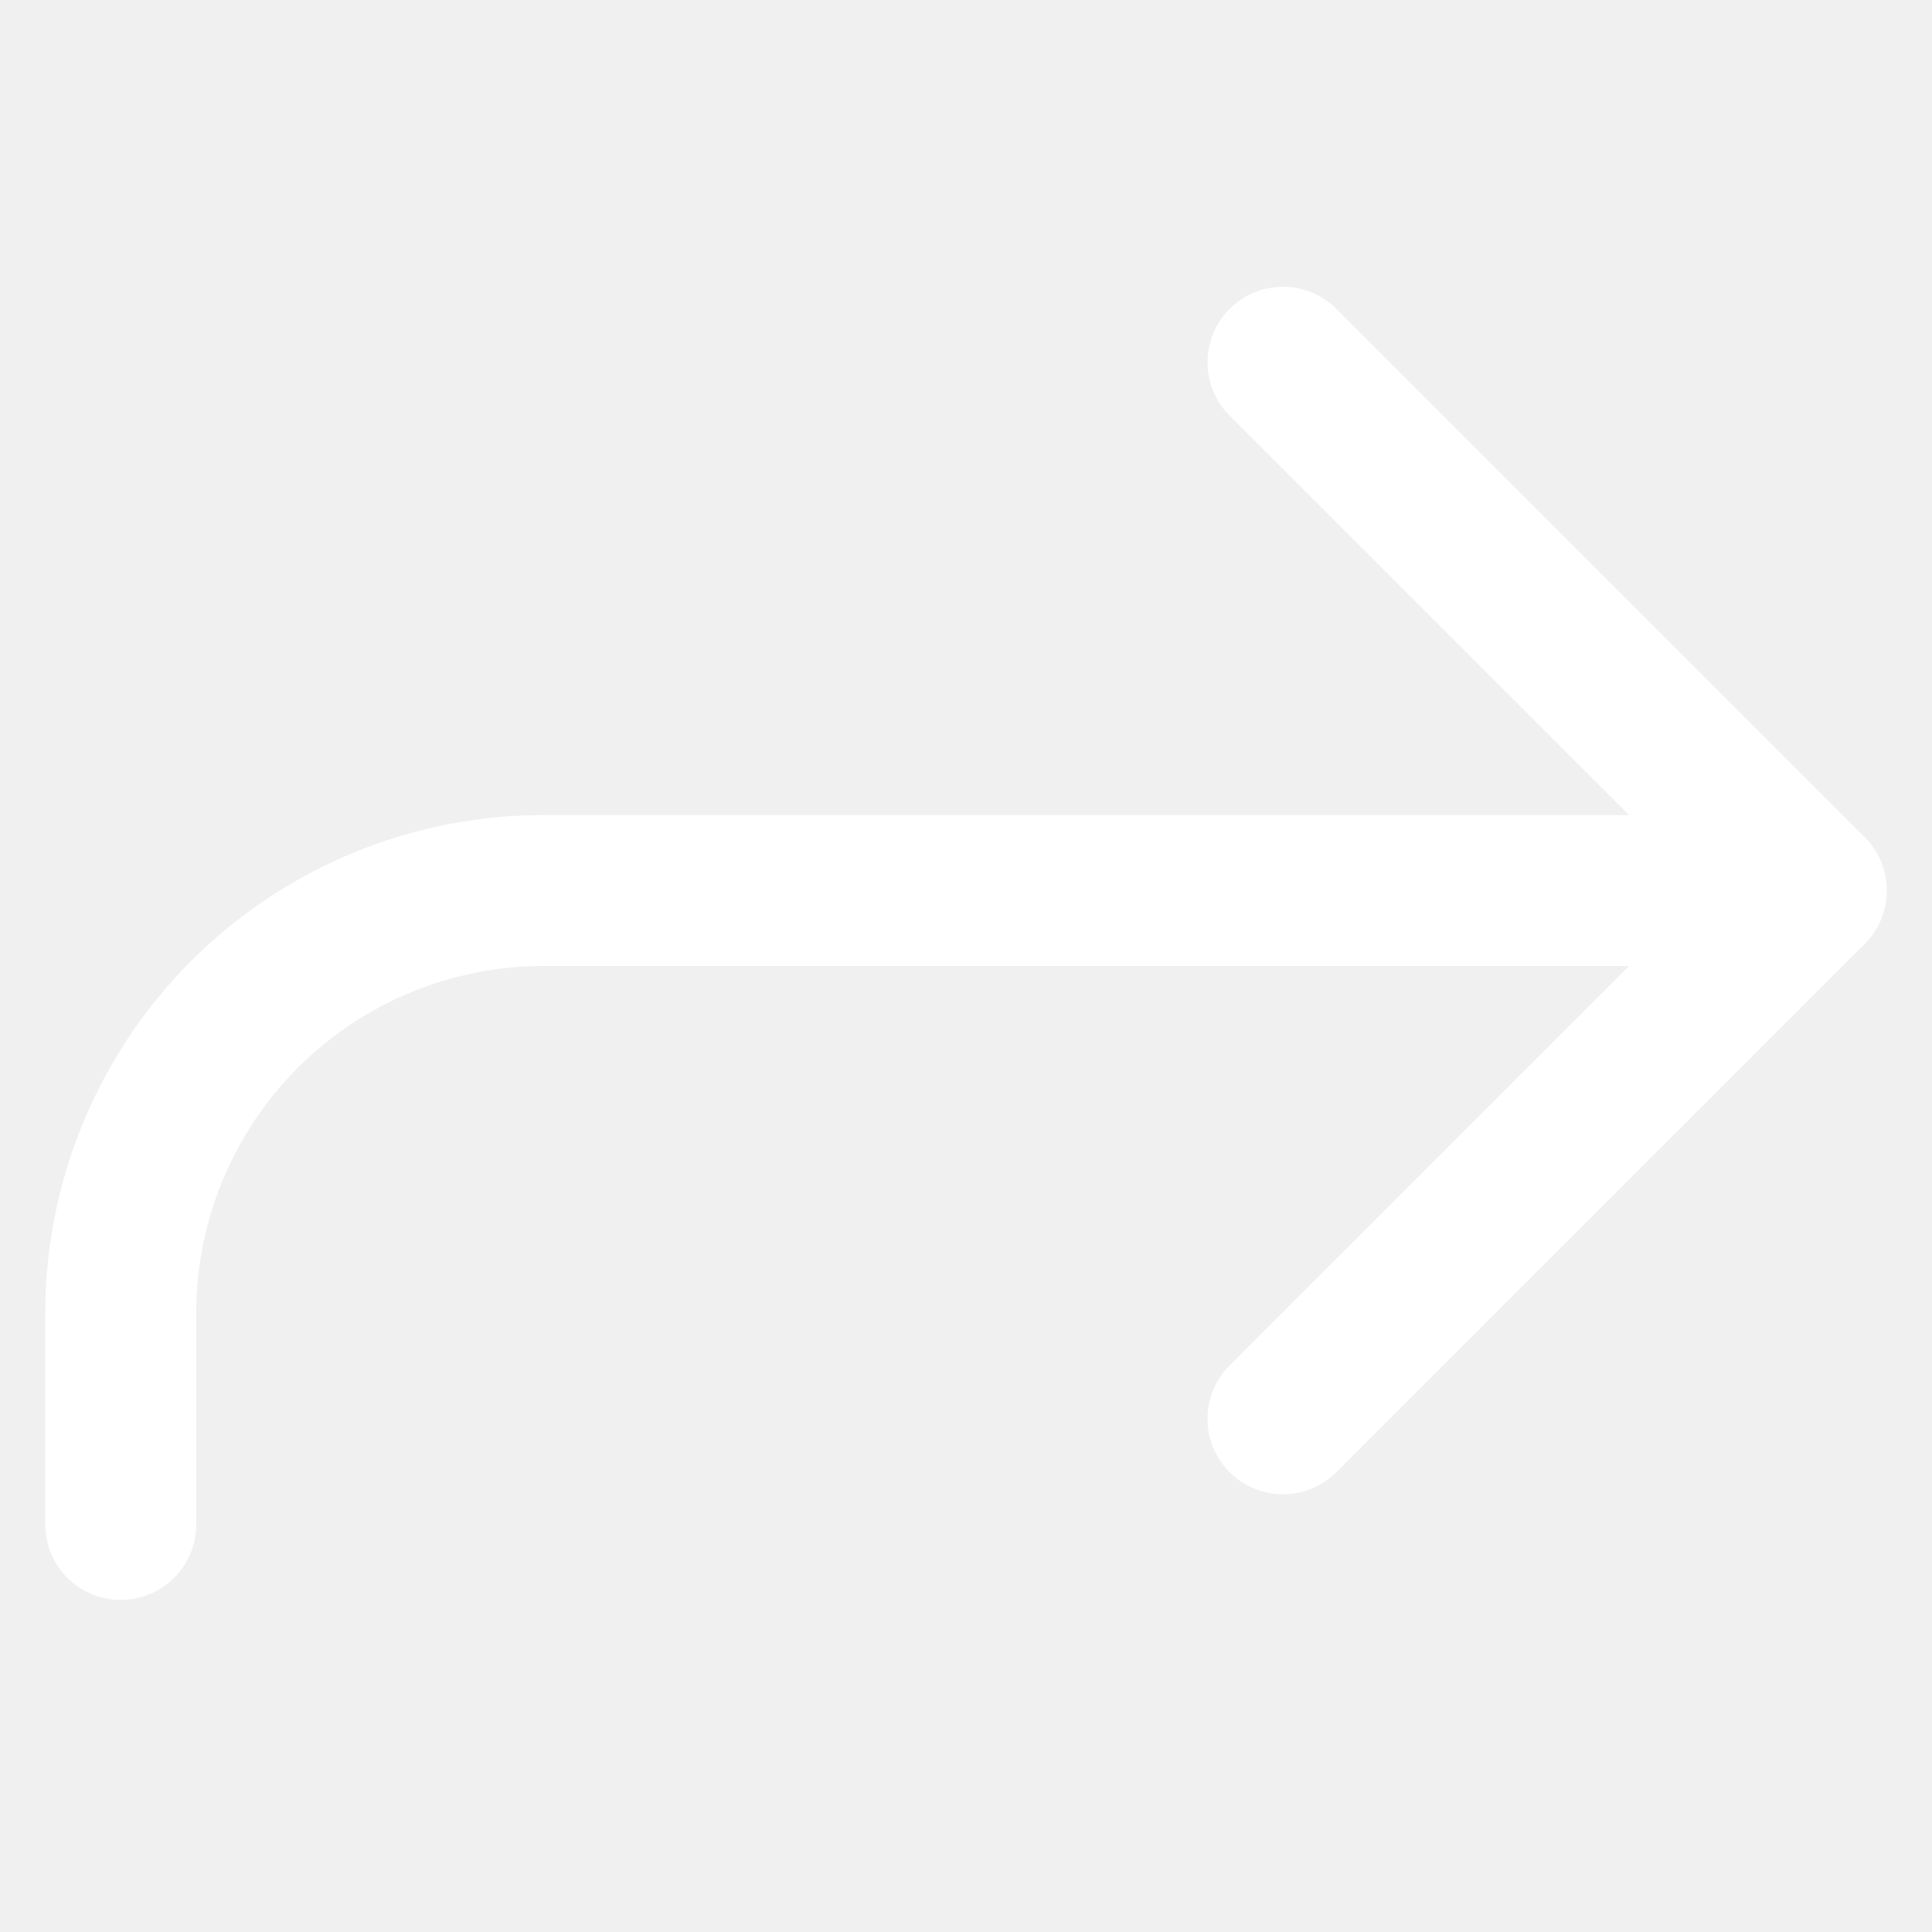
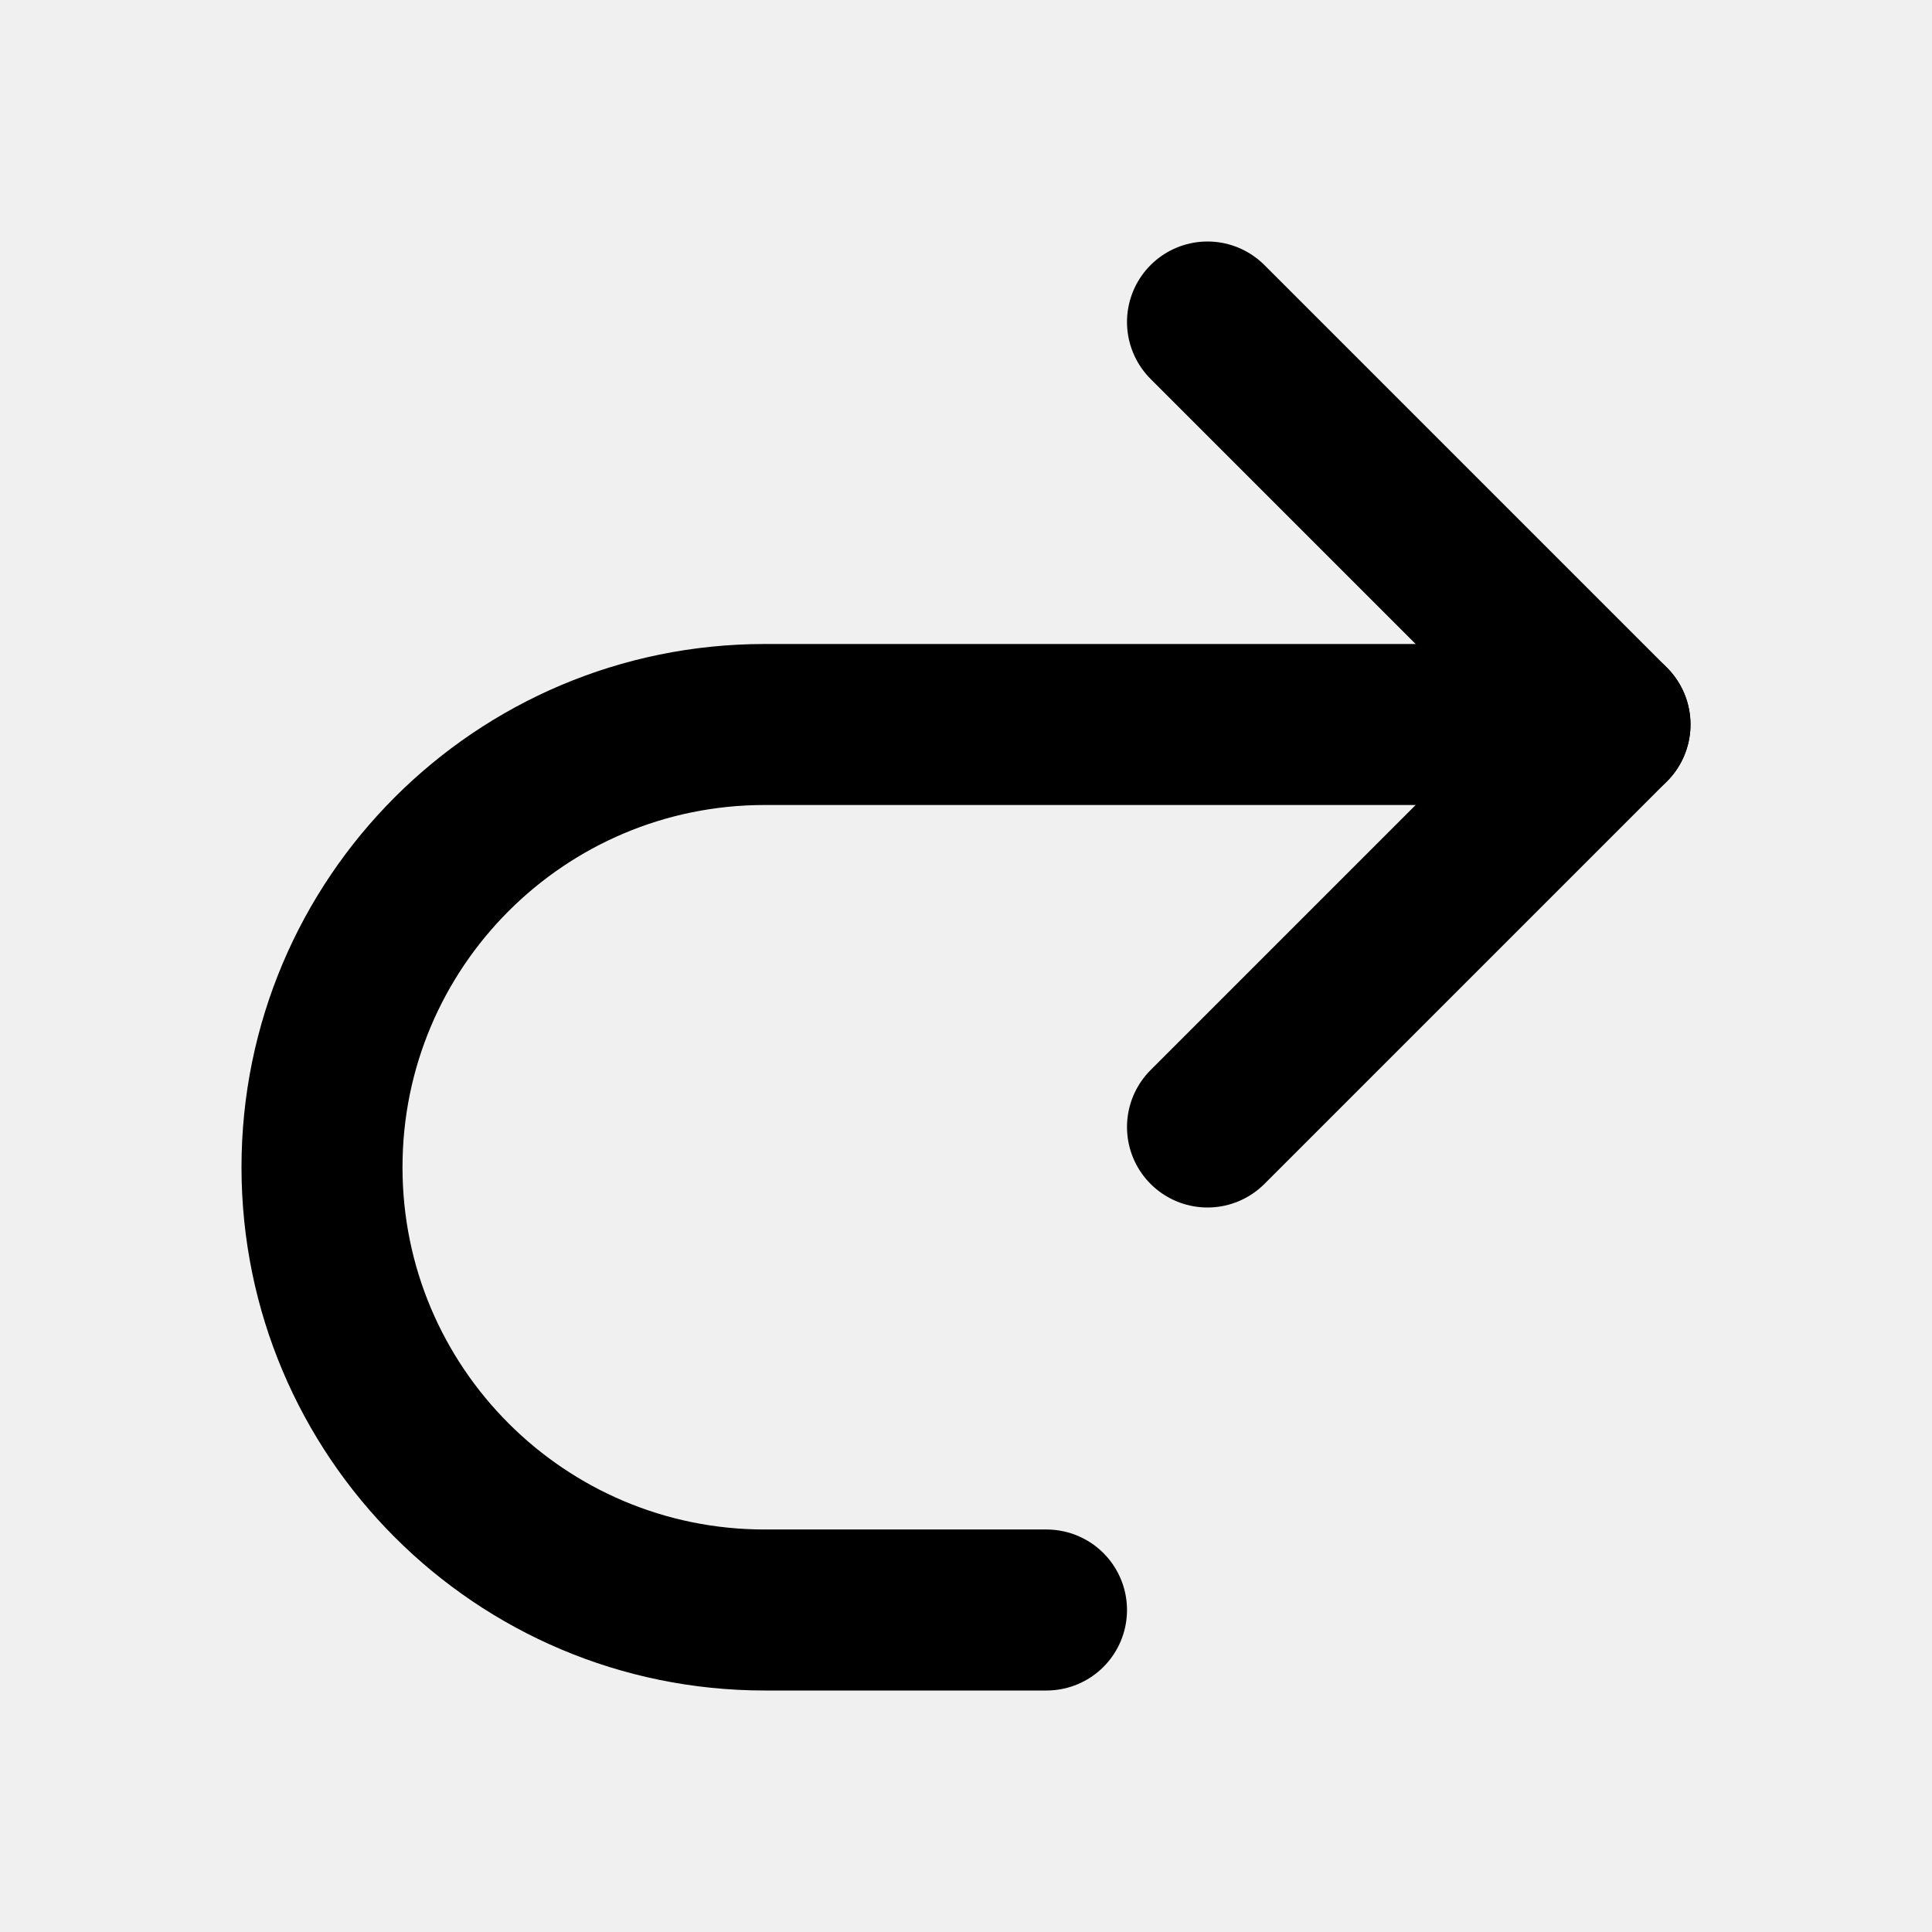
- <svg xmlns="http://www.w3.org/2000/svg" width="16" height="16" viewBox="0 0 16 16" fill="none">
-   <path d="M10.625 11.75L15 7.375L10.625 3" stroke="white" stroke-width="1.25" stroke-linecap="round" stroke-linejoin="round" />
-   <path d="M1 12.625V10.875C1 9.947 1.369 9.057 2.025 8.4C2.682 7.744 3.572 7.375 4.5 7.375H15" stroke="white" stroke-width="1.25" stroke-linecap="round" stroke-linejoin="round" />
+ <svg xmlns="http://www.w3.org/2000/svg" class="lucide lucide-redo-2" viewBox="0 0 24 24" fill="none" stroke="currentColor" stroke-width="2" stroke-linecap="round" stroke-linejoin="round">
+   <path d="m15 14 5-5-5-5" />
+   <path d="M20 9H9.5A5.5 5.5 0 0 0 4 14.5A5.5 5.5 0 0 0 9.5 20H13" />
</svg>
